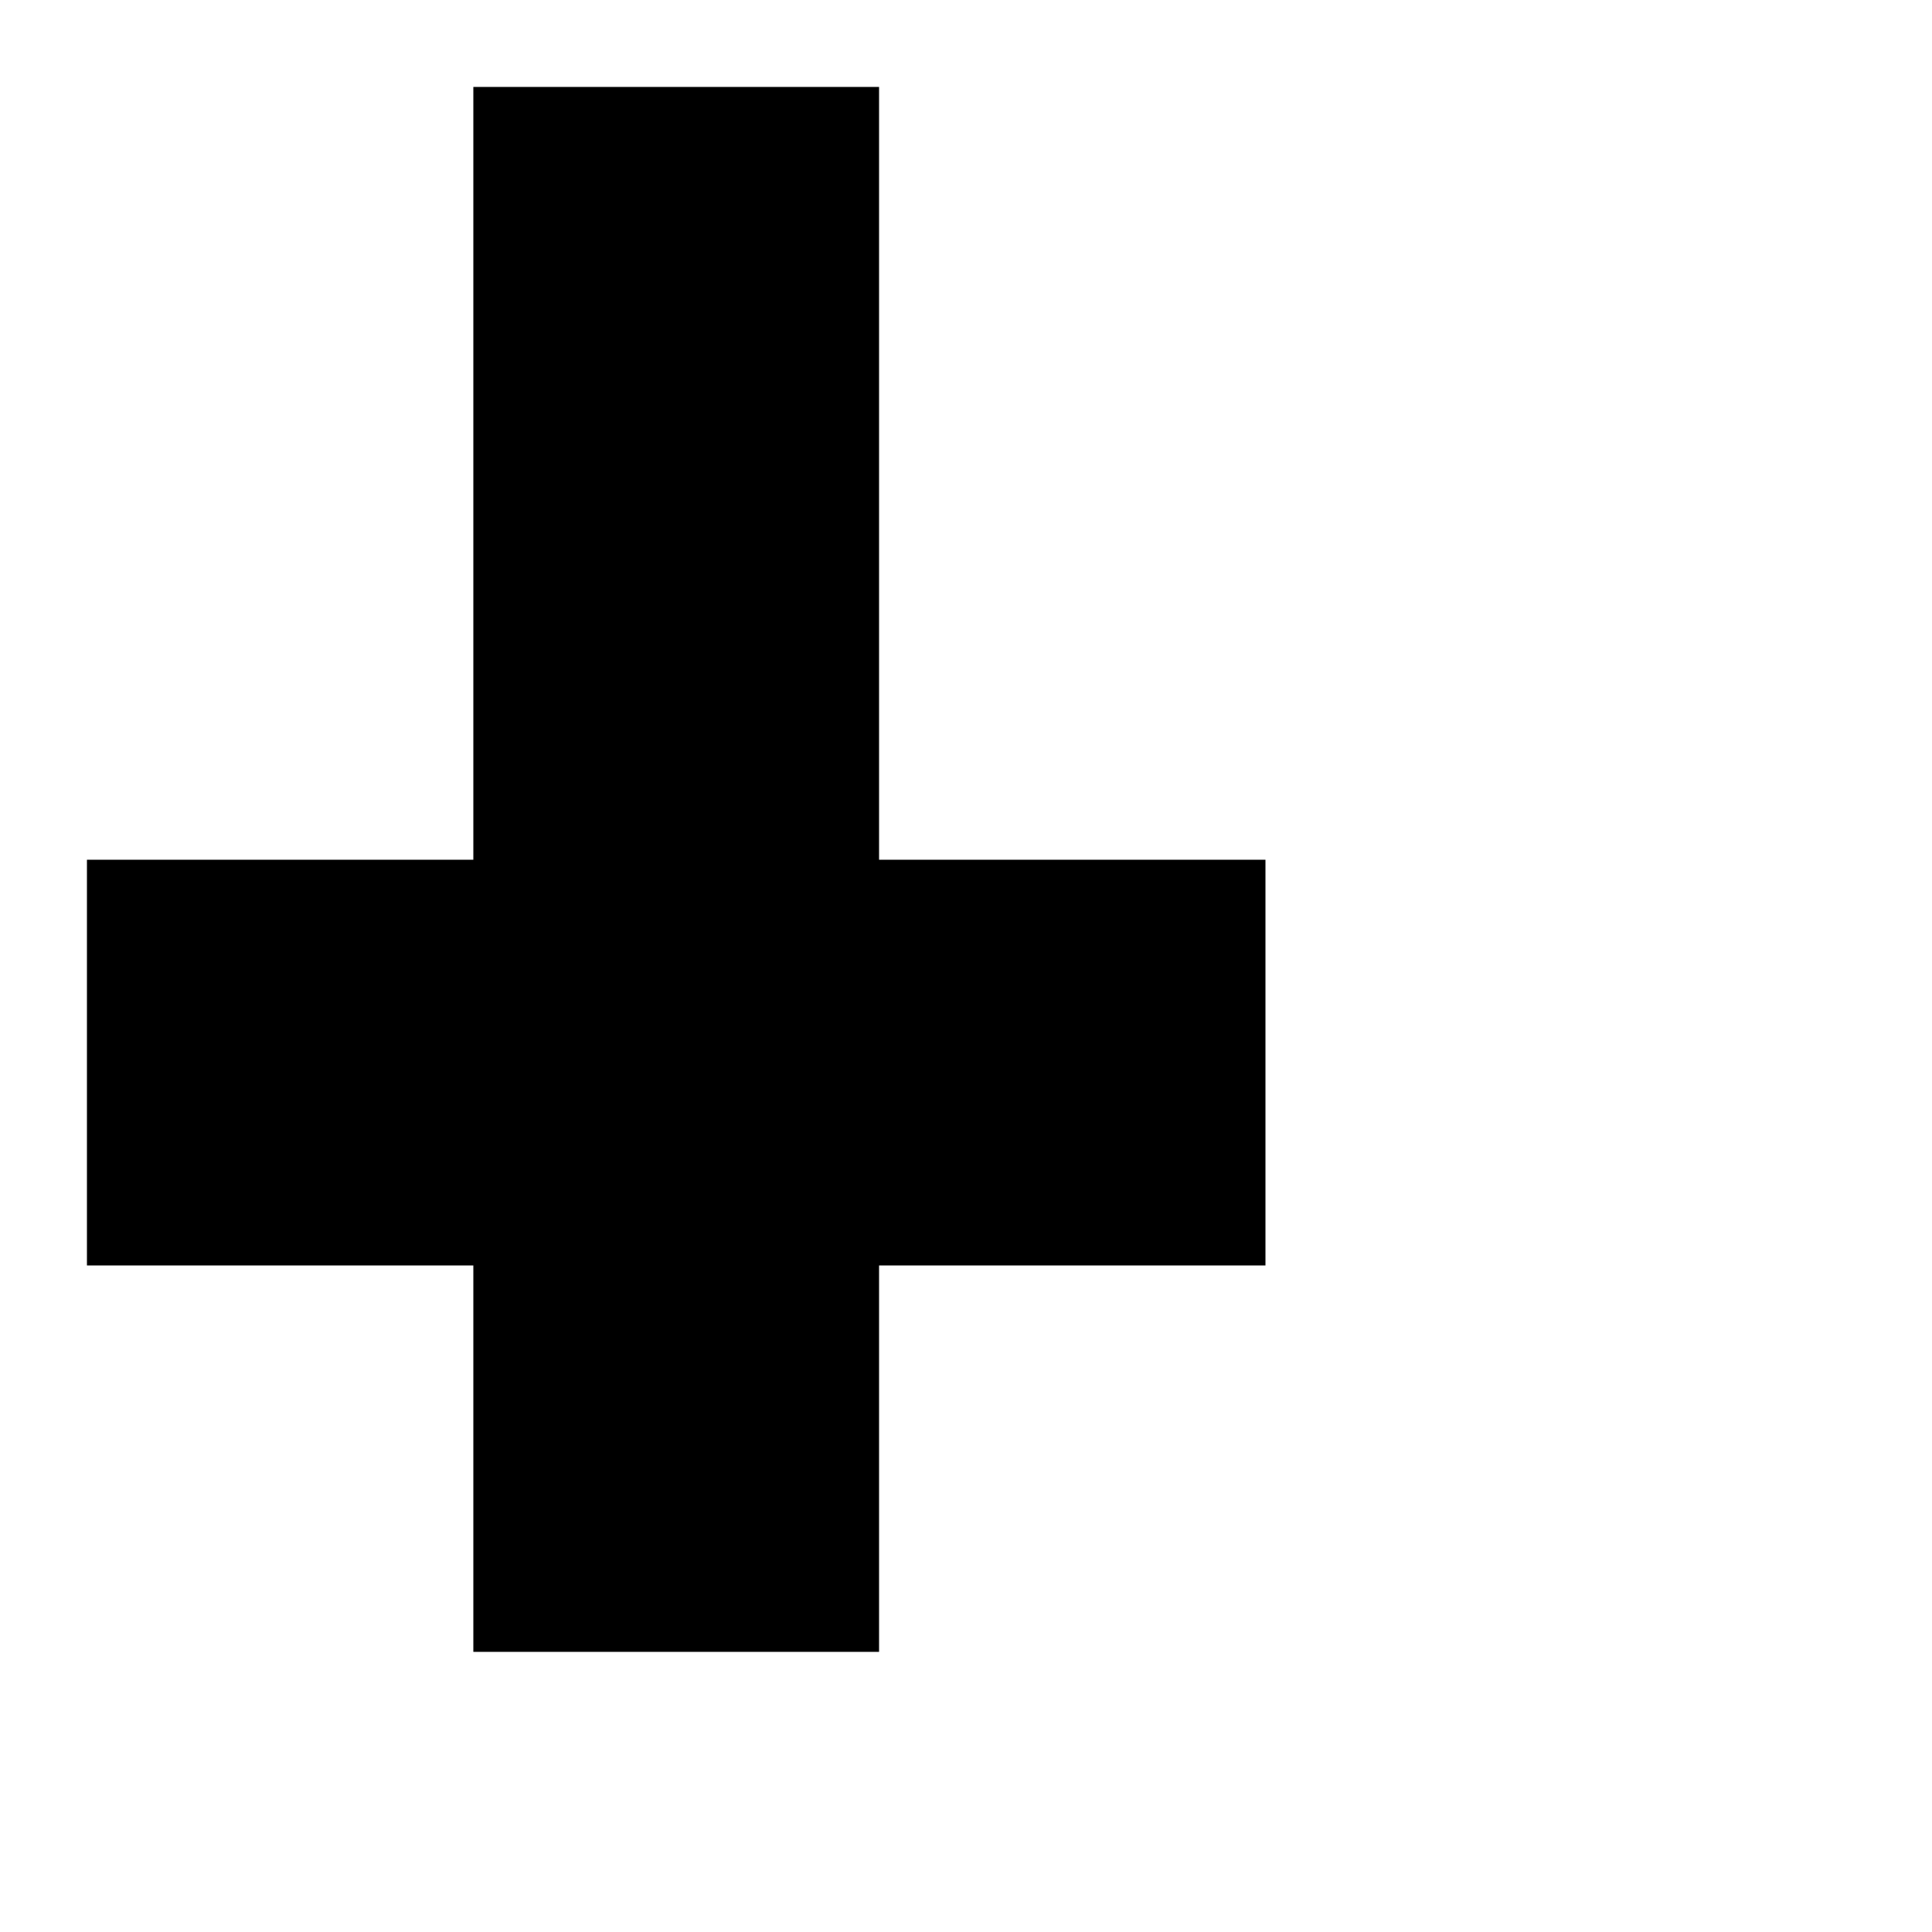
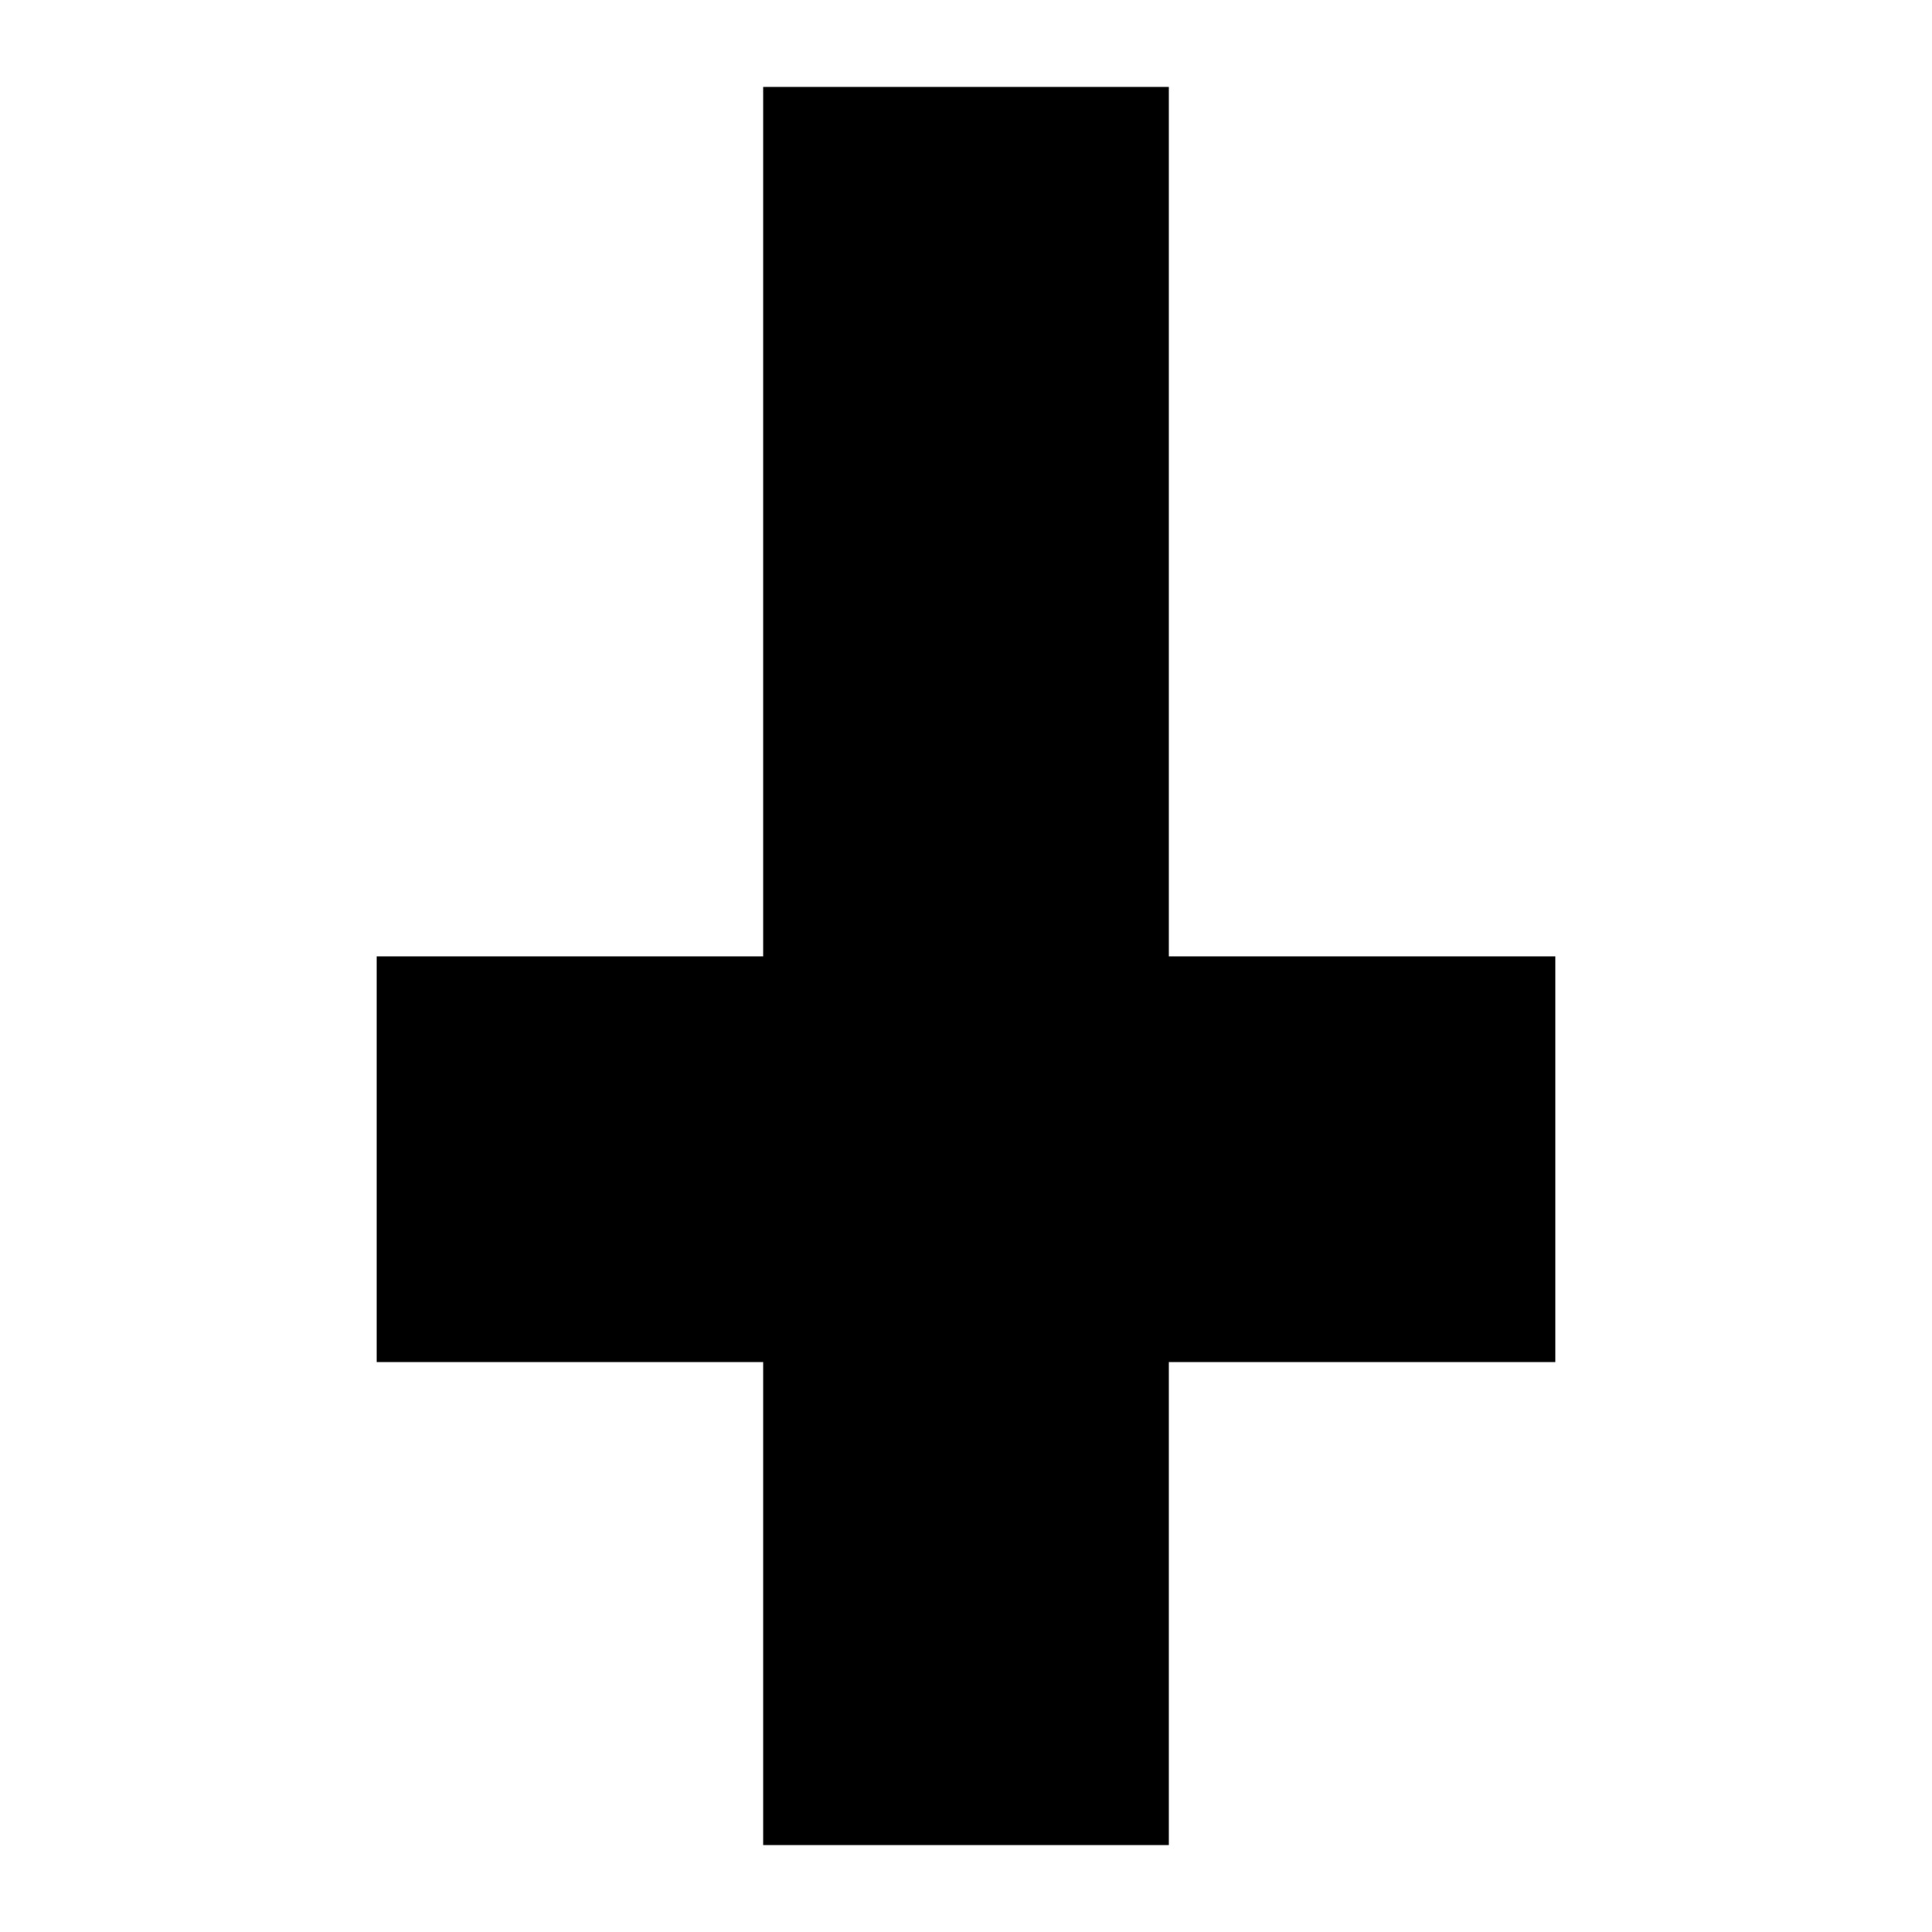
<svg xmlns="http://www.w3.org/2000/svg" width="100" height="100">
-   <rect x="25" y="5" width="20" height="80" fill="#000000" stroke="#000000" />
-   <rect x="5" y="45" width="60" height="20" fill="#000000" stroke="#000000" />
+   <rect x="40" y="5" width="20" height="90" fill="#000000" stroke="#000000" />
+   <rect x="20" y="50" width="60" height="20" fill="#000000" stroke="#000000" />
</svg>
